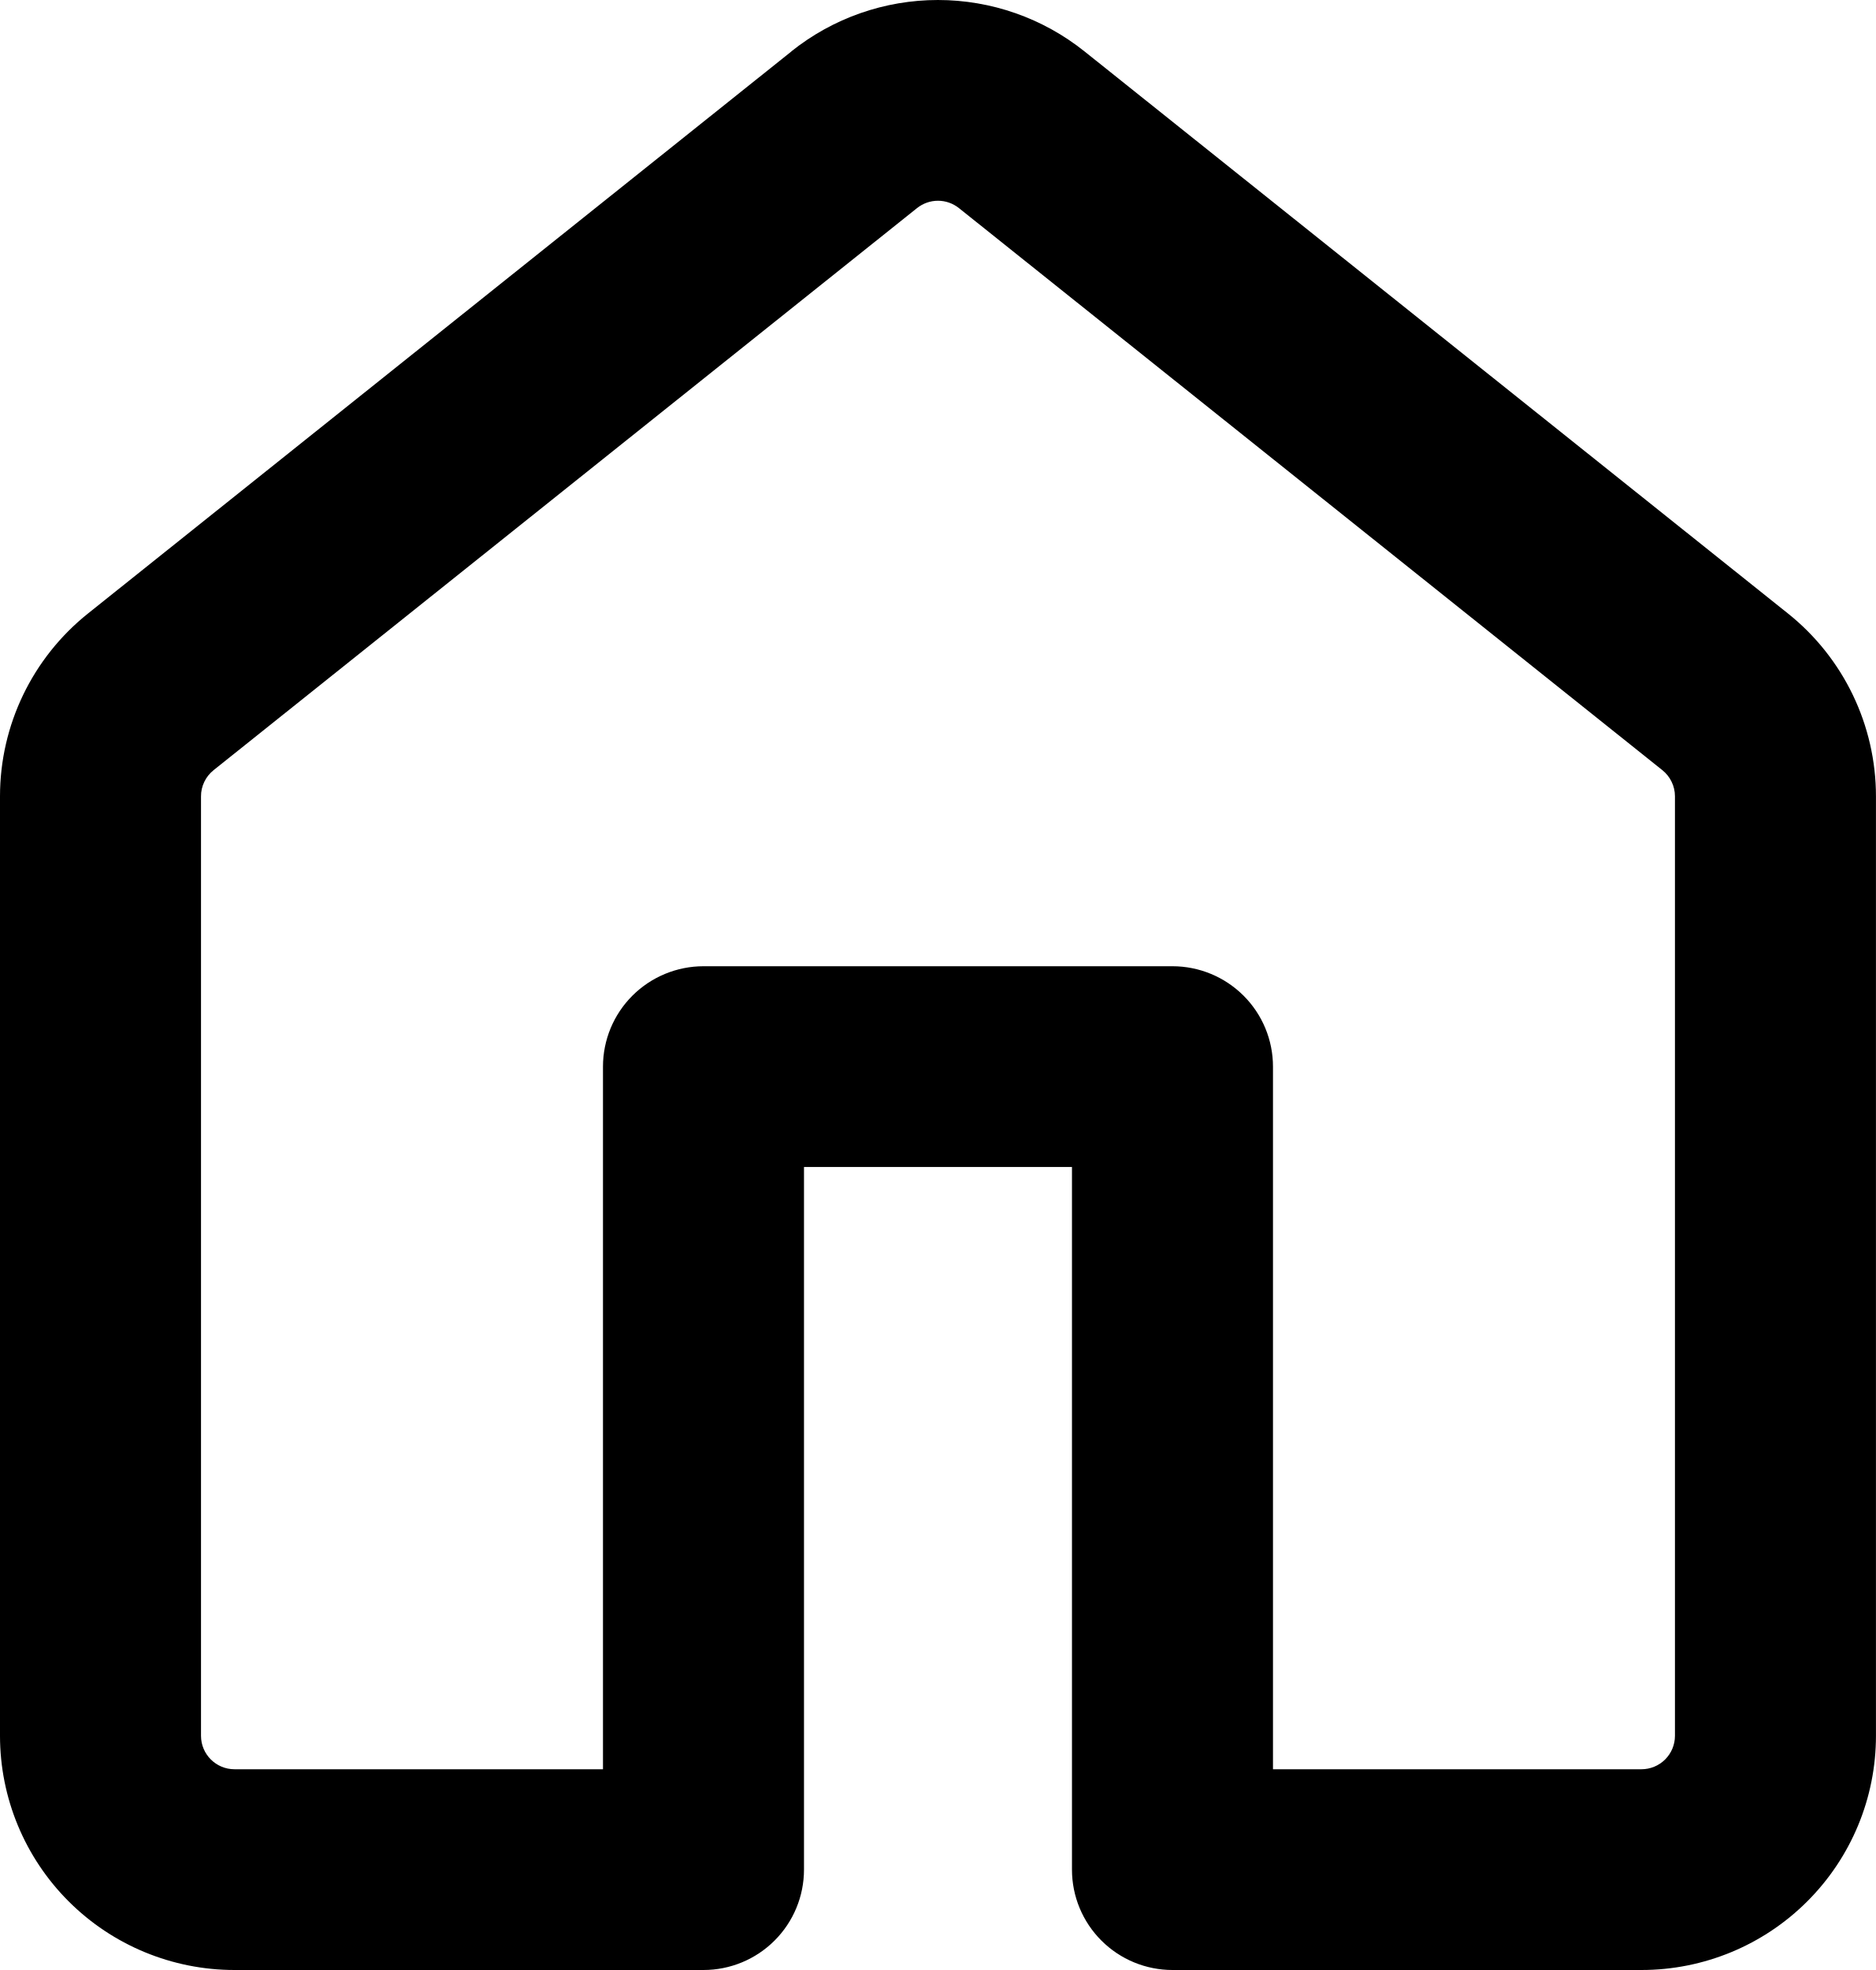
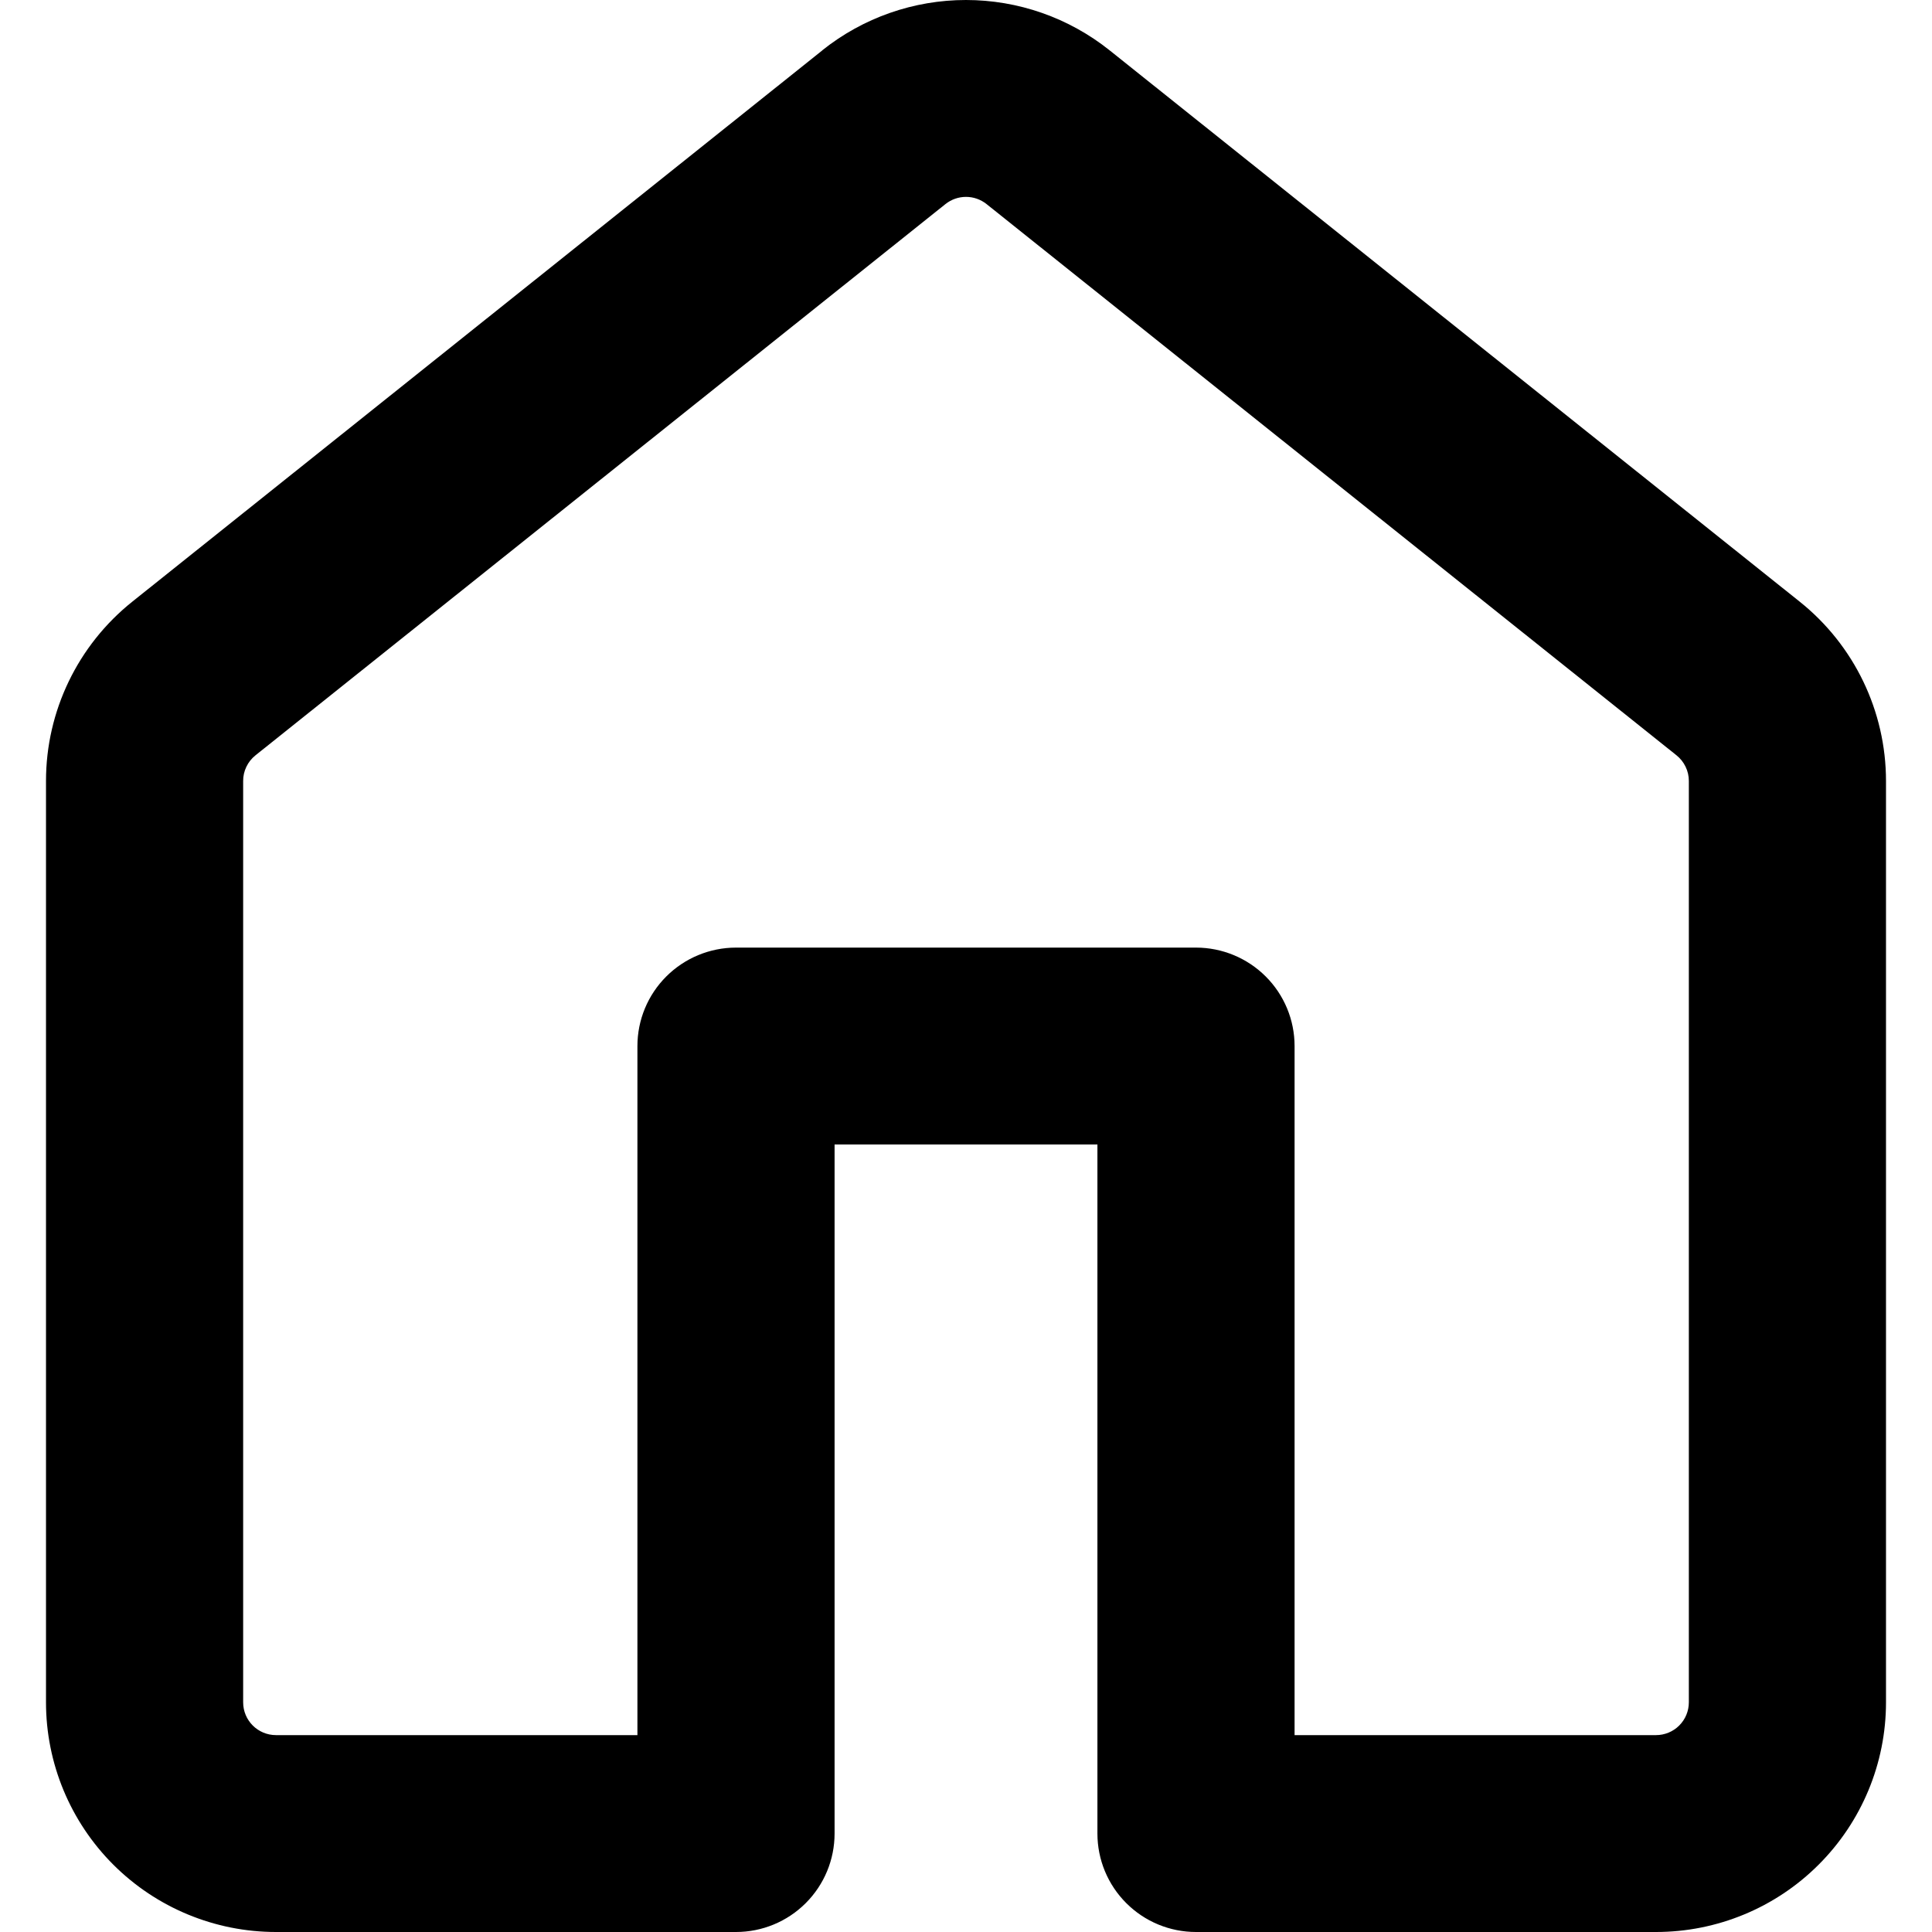
- <svg xmlns="http://www.w3.org/2000/svg" width="40" height="42" viewBox="0 0 40 42">
+ <svg xmlns="http://www.w3.org/2000/svg" width="47" height="47" viewBox="0 0 40 42">
  <path fill-rule="evenodd" clip-rule="evenodd" d="M20.446 4.436C20.319 4.335 20.162 4.28 20 4.28C19.838 4.28 19.681 4.335 19.554 4.436L4.554 16.42C4.47 16.487 4.402 16.572 4.356 16.669C4.309 16.766 4.285 16.872 4.286 16.979V37.007C4.286 37.401 4.606 37.72 5 37.72H12.857V22.74C12.857 22.172 13.083 21.628 13.485 21.227C13.887 20.826 14.432 20.6 15 20.6H25C25.568 20.6 26.113 20.826 26.515 21.227C26.917 21.628 27.143 22.172 27.143 22.74V37.72H35C35.189 37.72 35.371 37.645 35.505 37.511C35.639 37.377 35.714 37.196 35.714 37.007V16.976C35.714 16.869 35.69 16.764 35.643 16.668C35.597 16.571 35.529 16.487 35.446 16.42L20.446 4.436ZM16.874 1.095C17.761 0.386 18.863 0 19.999 0C21.134 0 22.236 0.386 23.123 1.095L38.123 13.079C39.309 14.026 40 15.461 40 16.979V37.007C40 38.331 39.473 39.601 38.535 40.537C37.598 41.474 36.326 42 35 42H25C24.432 42 23.887 41.775 23.485 41.373C23.083 40.972 22.857 40.428 22.857 39.86V24.88H17.143V39.86C17.143 40.428 16.917 40.972 16.515 41.373C16.113 41.775 15.568 42 15 42H5C3.674 42 2.402 41.474 1.464 40.537C0.527 39.601 0 38.331 0 37.007V16.976C0 15.461 0.691 14.026 1.877 13.079L16.877 1.095H16.874Z" fill="black" />
</svg>
